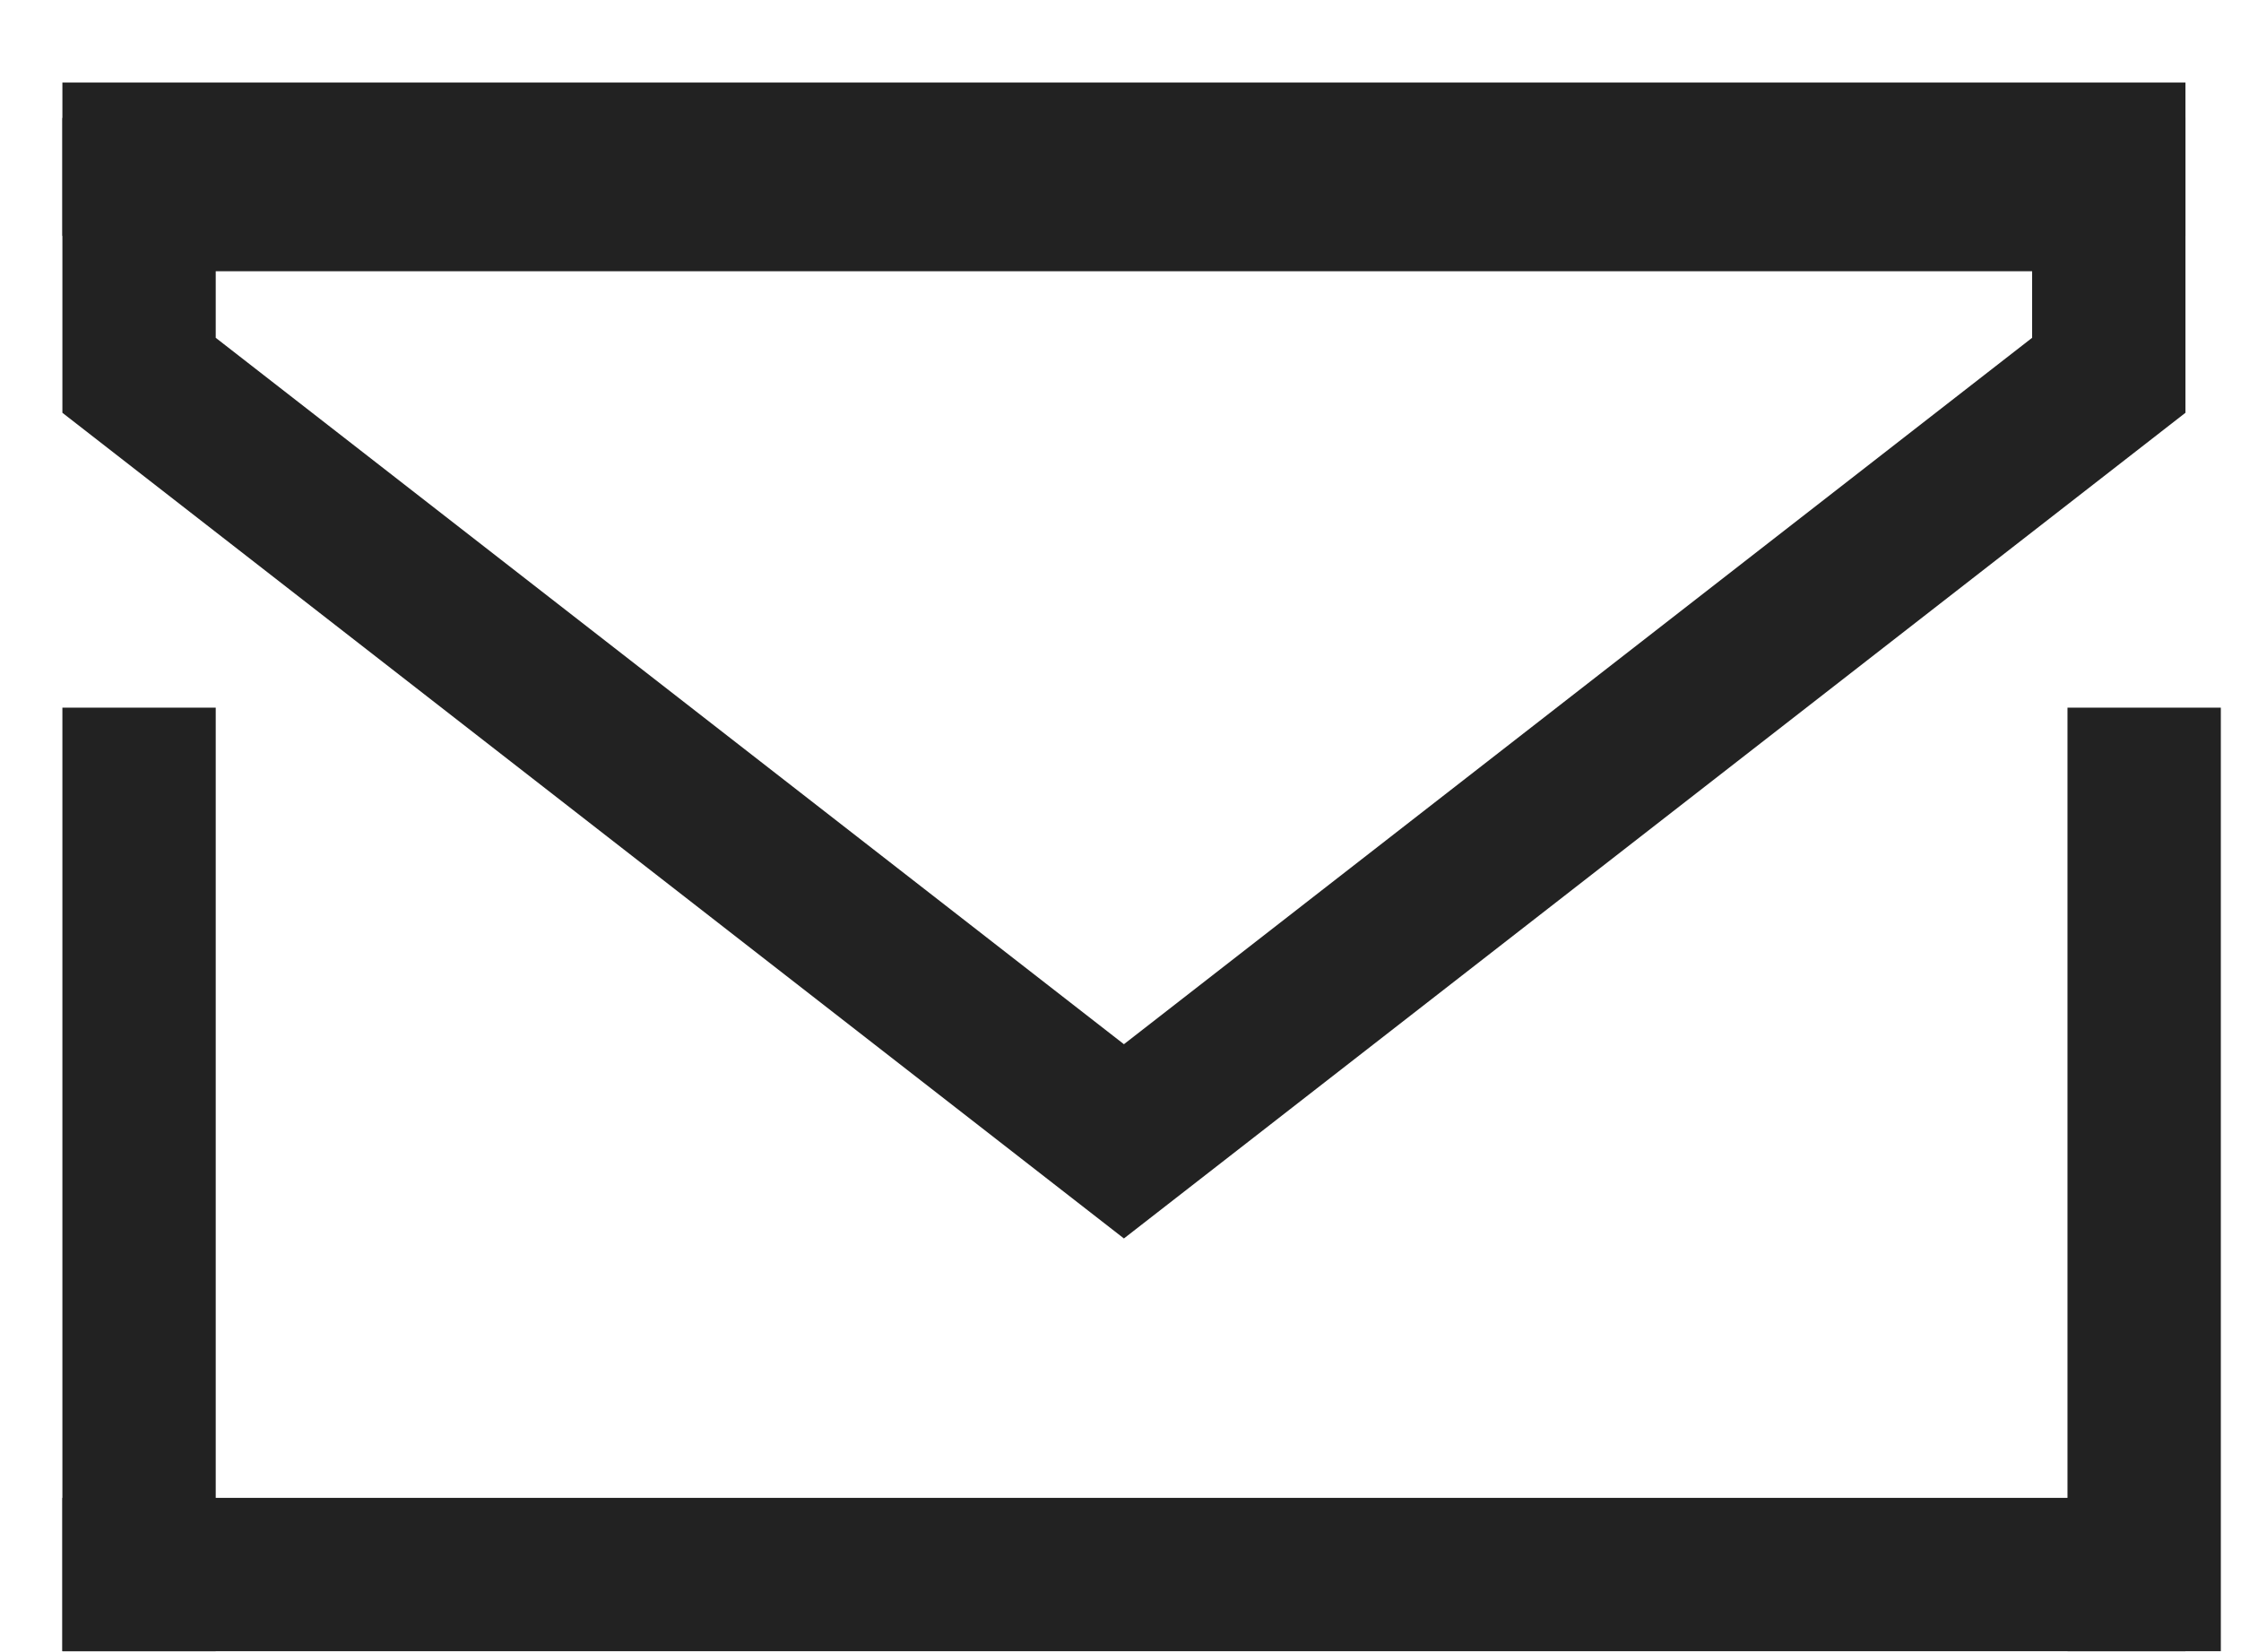
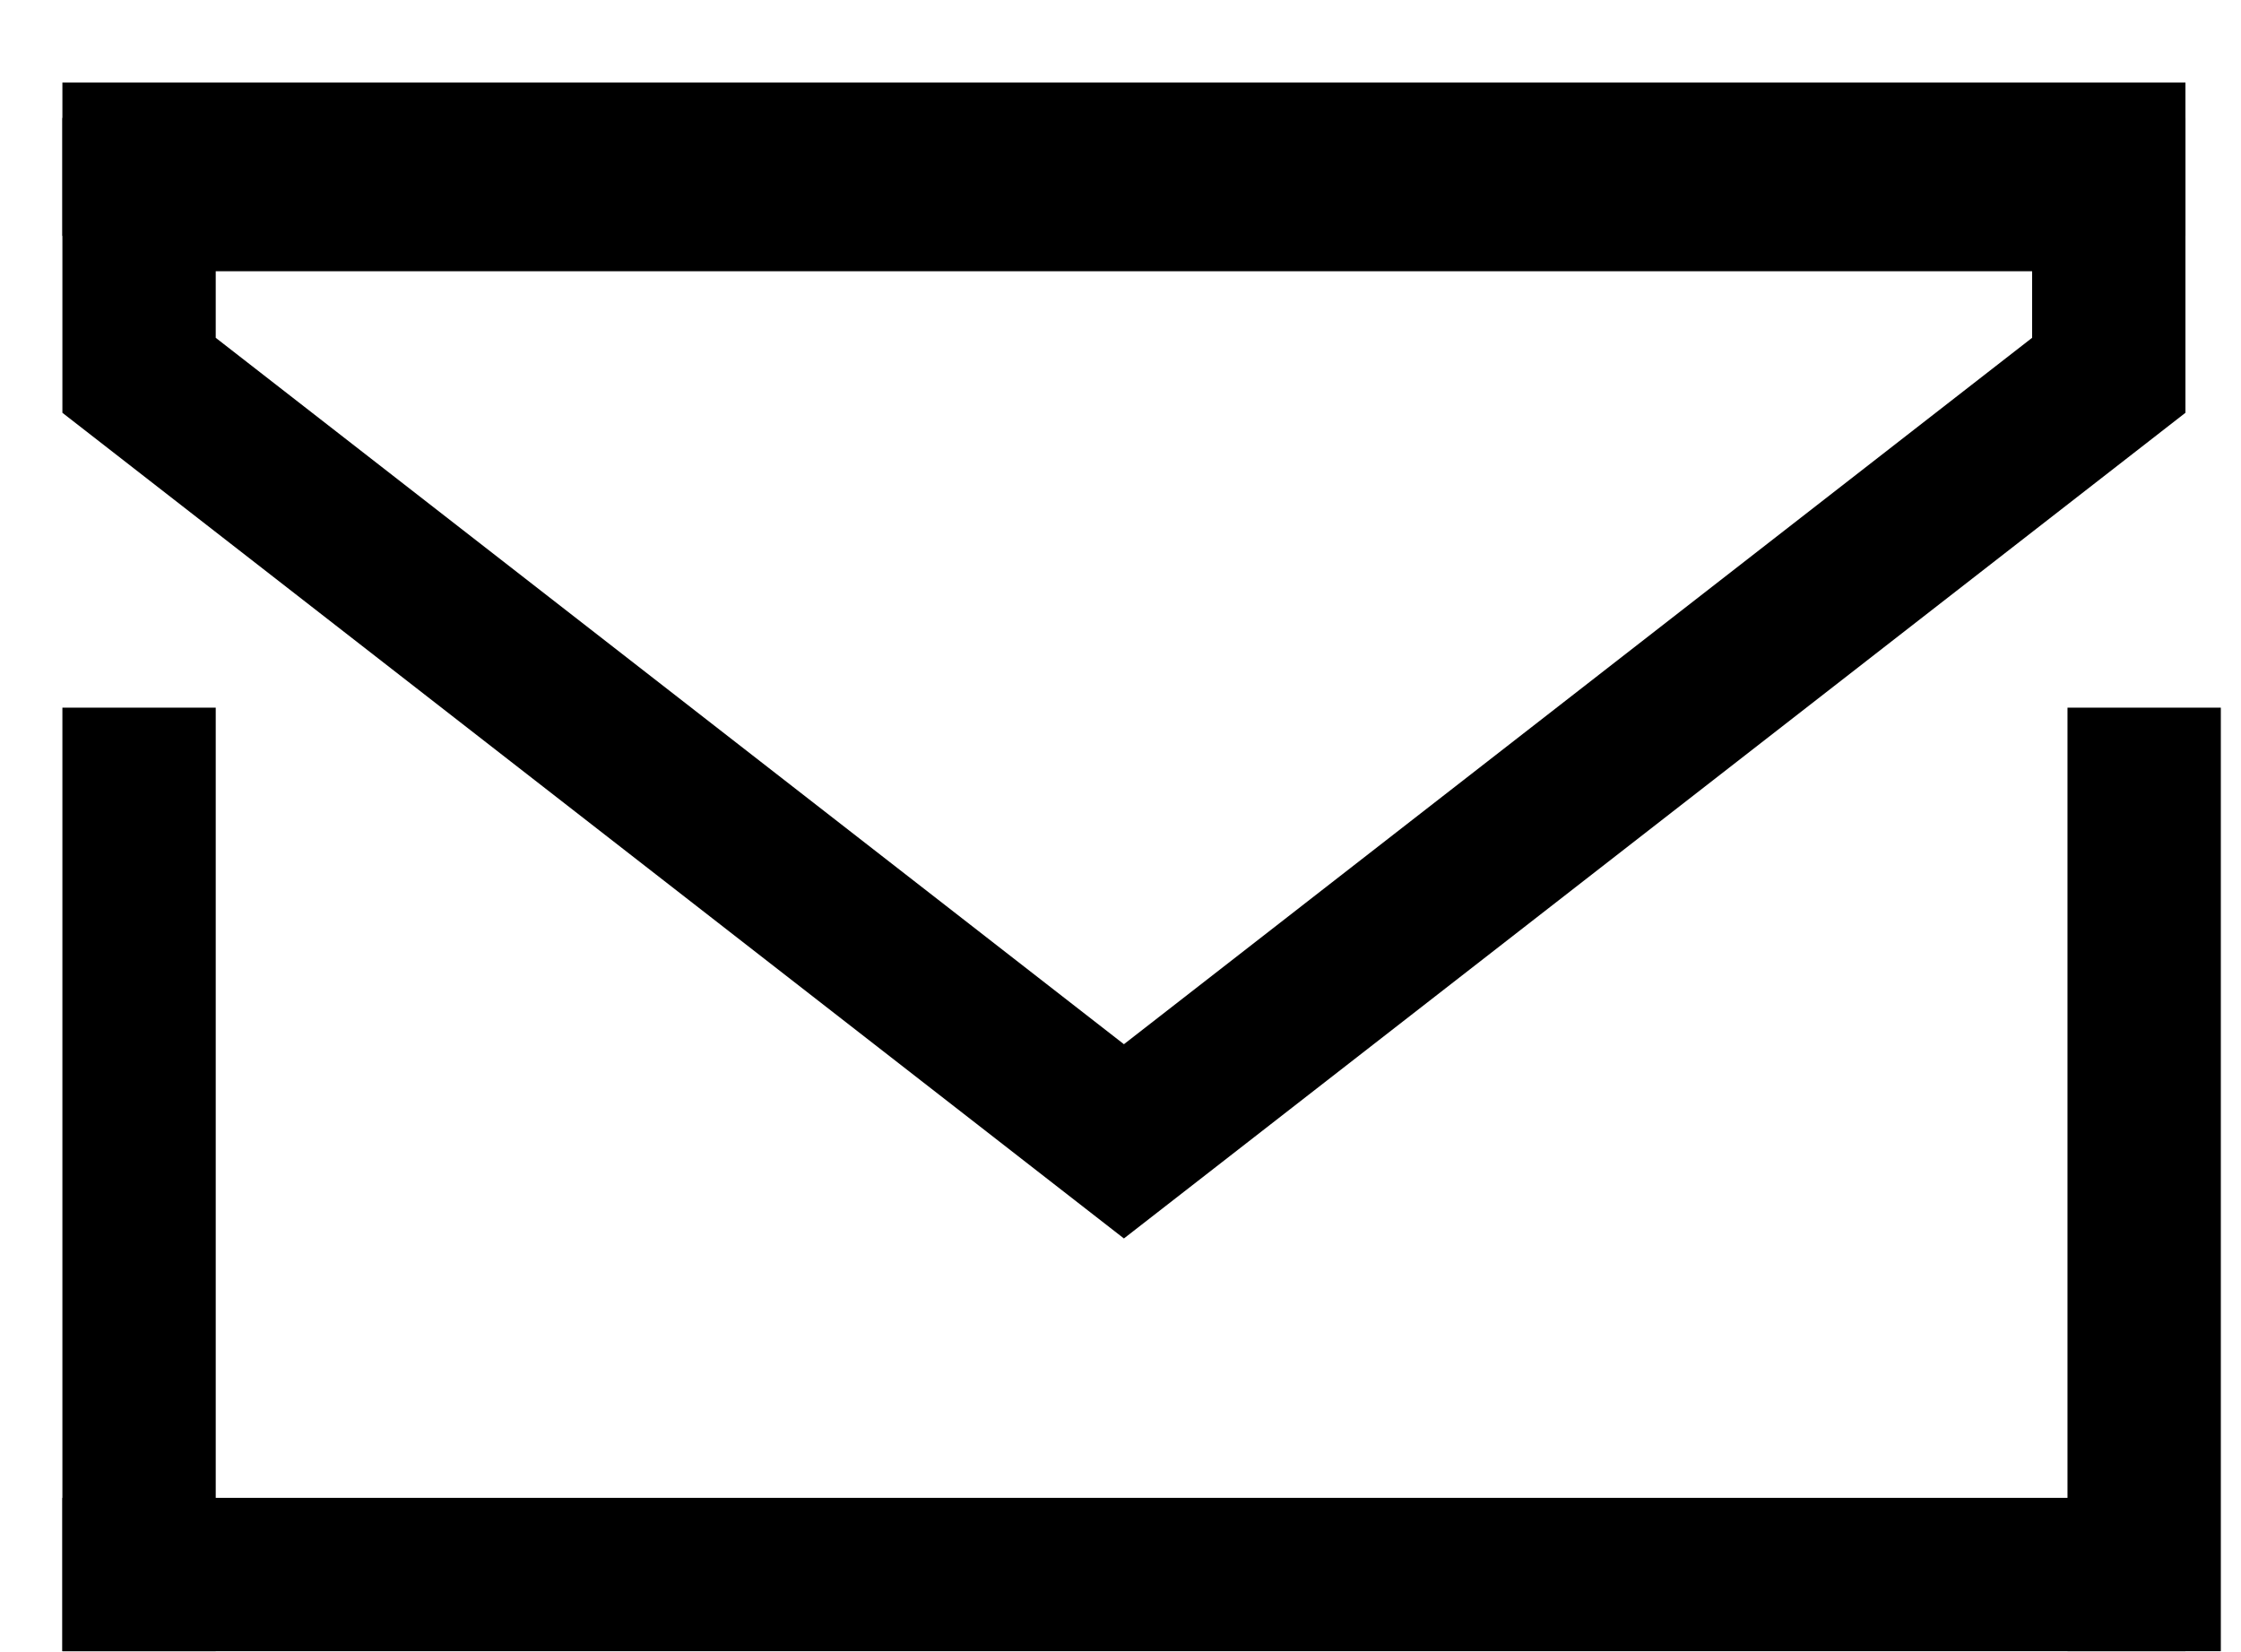
<svg xmlns="http://www.w3.org/2000/svg" width="19" height="14" viewBox="0 0 19 14" fill="none">
-   <line x1="1.179" y1="6" x2="1.179" y2="14" stroke="#222222" stroke-width="1.3" />
-   <line x1="18.179" y1="6" x2="18.179" y2="14" stroke="#222222" stroke-width="1.3" />
-   <line x1="0.529" y1="13.35" x2="18.529" y2="13.35" stroke="#222222" stroke-width="1.3" />
-   <line x1="0.529" y1="1.35" x2="18.529" y2="1.35" stroke="#222222" stroke-width="1.3" />
-   <path d="M17.879 3.182L9.529 9.677L1.179 3.182V1.65H4.029L9.529 1.65H14.529H17.879V3.182Z" stroke="#222222" stroke-width="1.3" />
+   <line x1="1.179" y1="6" x2="1.179" y2="14" stroke="currentColor" stroke-width="1.3" />
+   <line x1="18.179" y1="6" x2="18.179" y2="14" stroke="currentColor" stroke-width="1.3" />
+   <line x1="0.529" y1="13.35" x2="18.529" y2="13.35" stroke="currentColor" stroke-width="1.3" />
+   <line x1="0.529" y1="1.35" x2="18.529" y2="1.35" stroke="currentColor" stroke-width="1.3" />
+   <path d="M17.879 3.182L9.529 9.677L1.179 3.182V1.65H4.029L9.529 1.65H14.529H17.879V3.182Z" stroke="currentColor" stroke-width="1.3" />
</svg>
